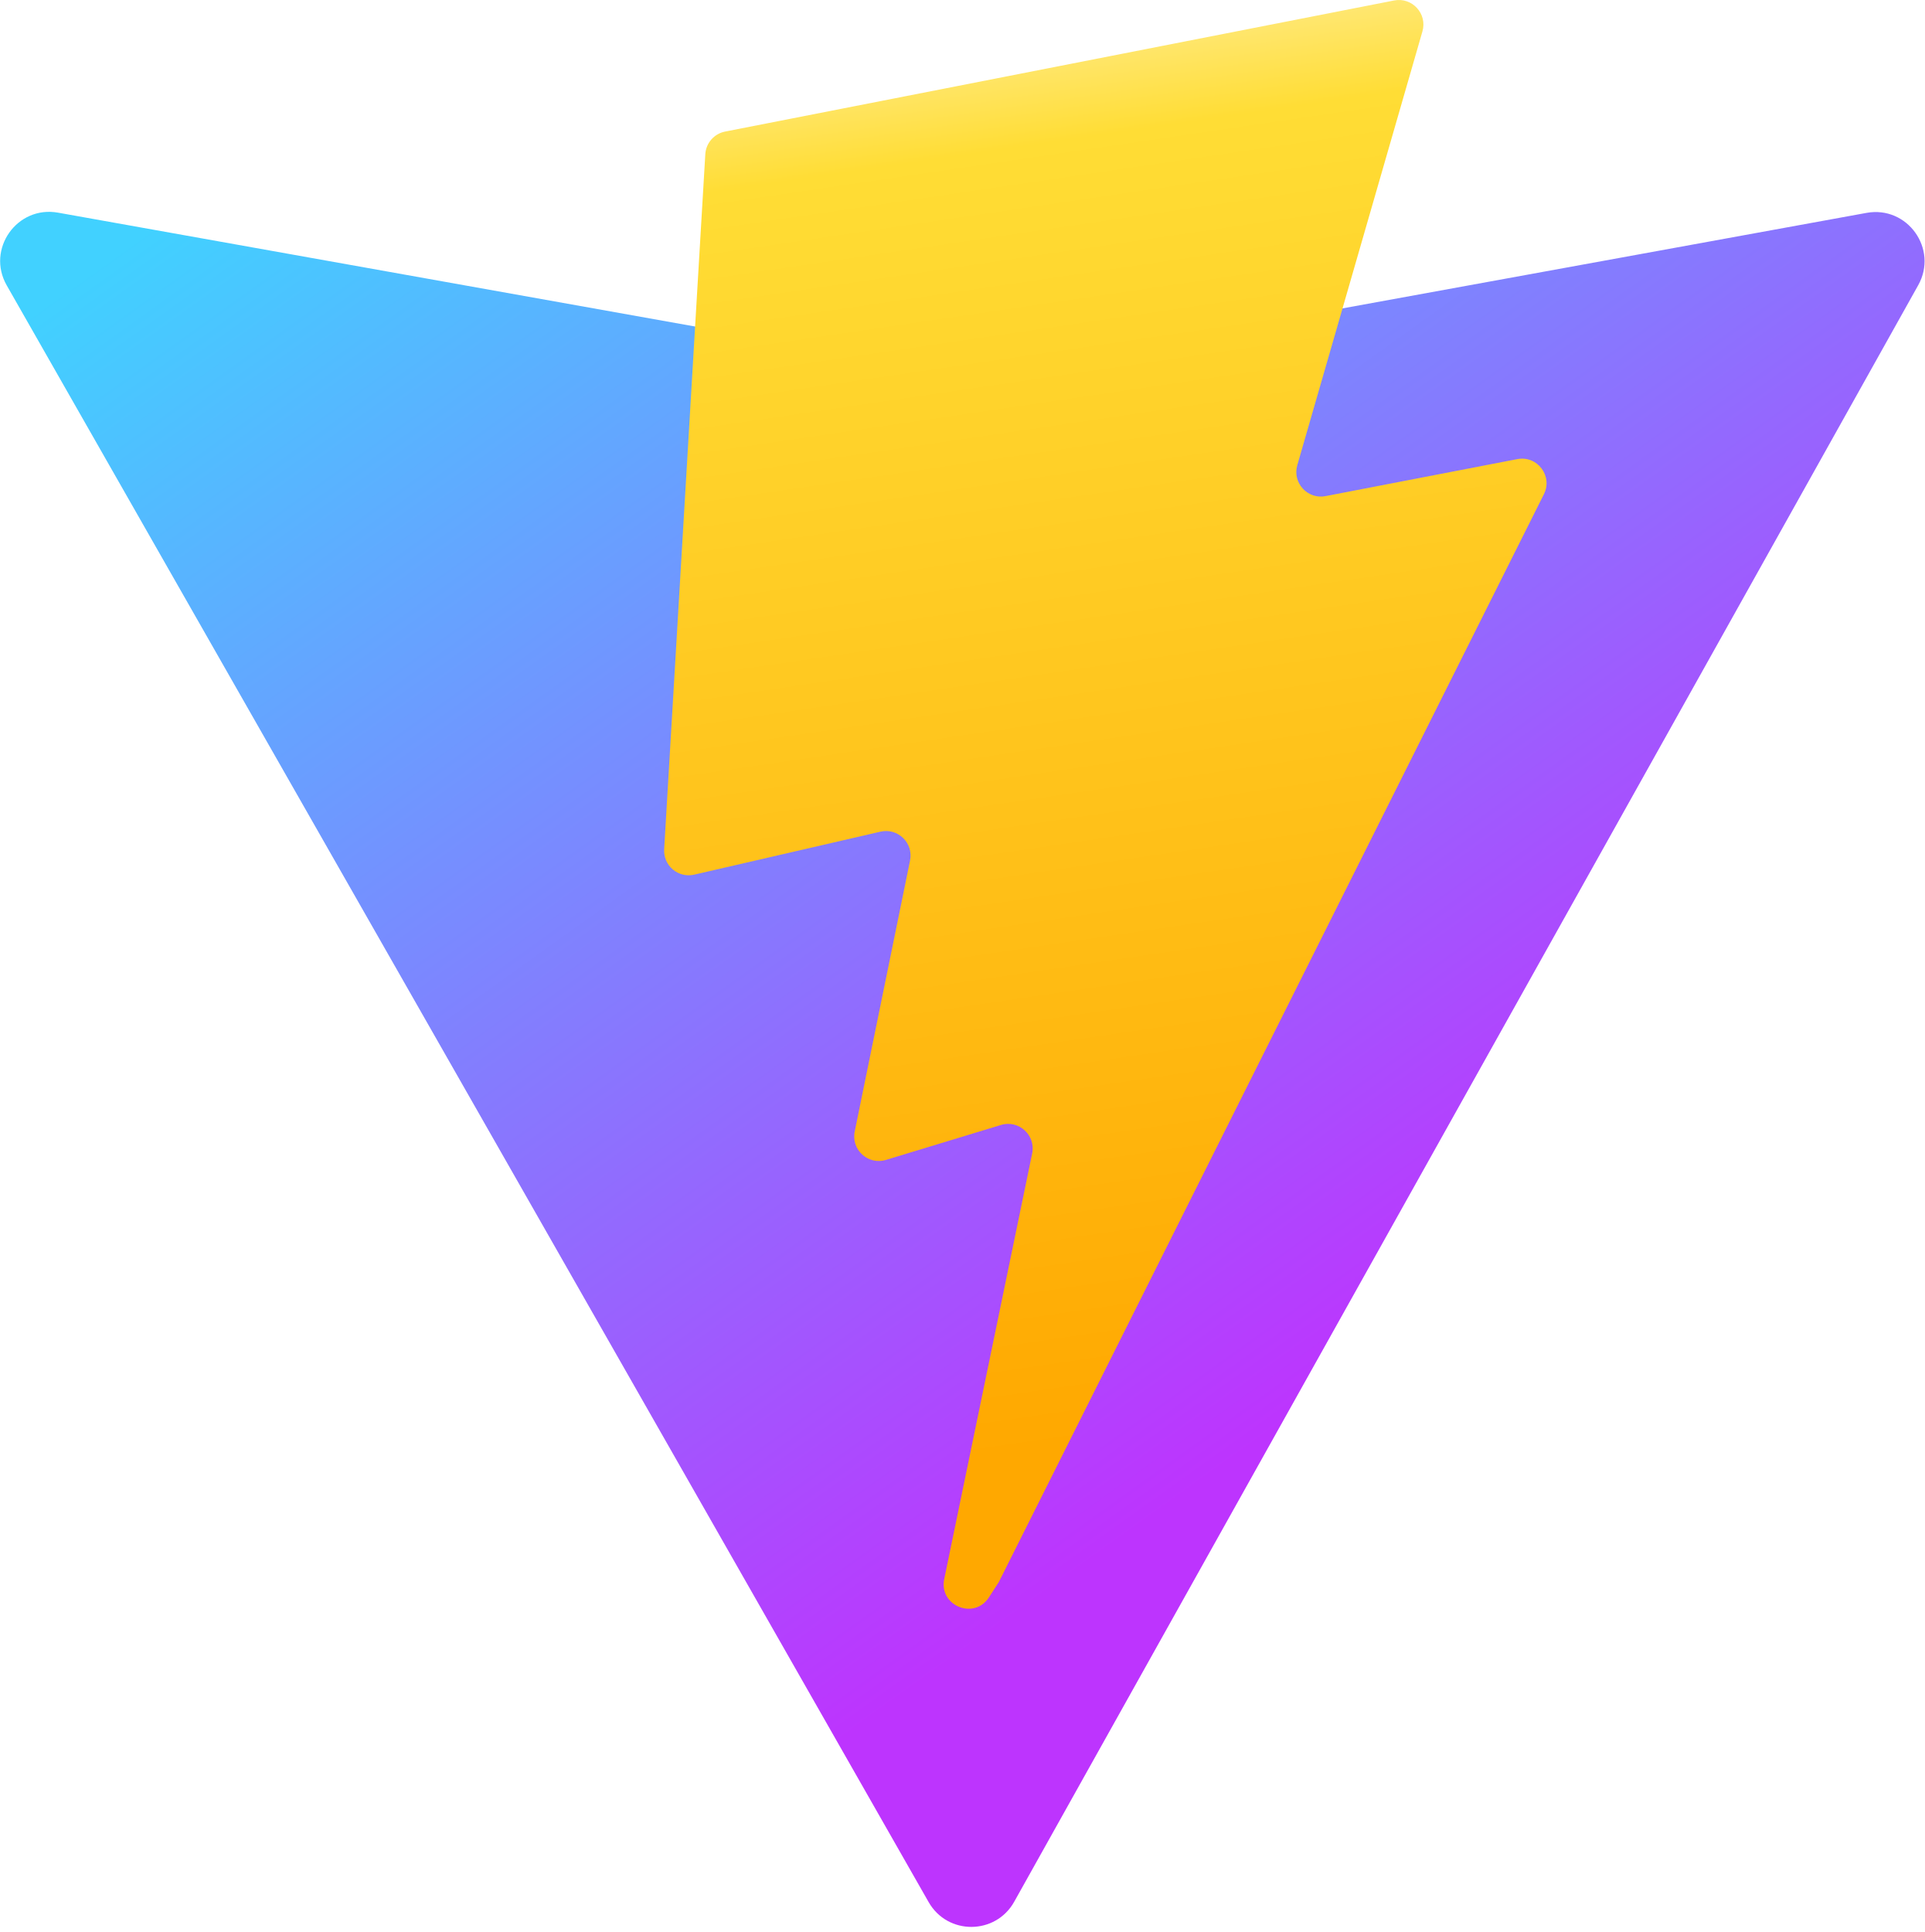
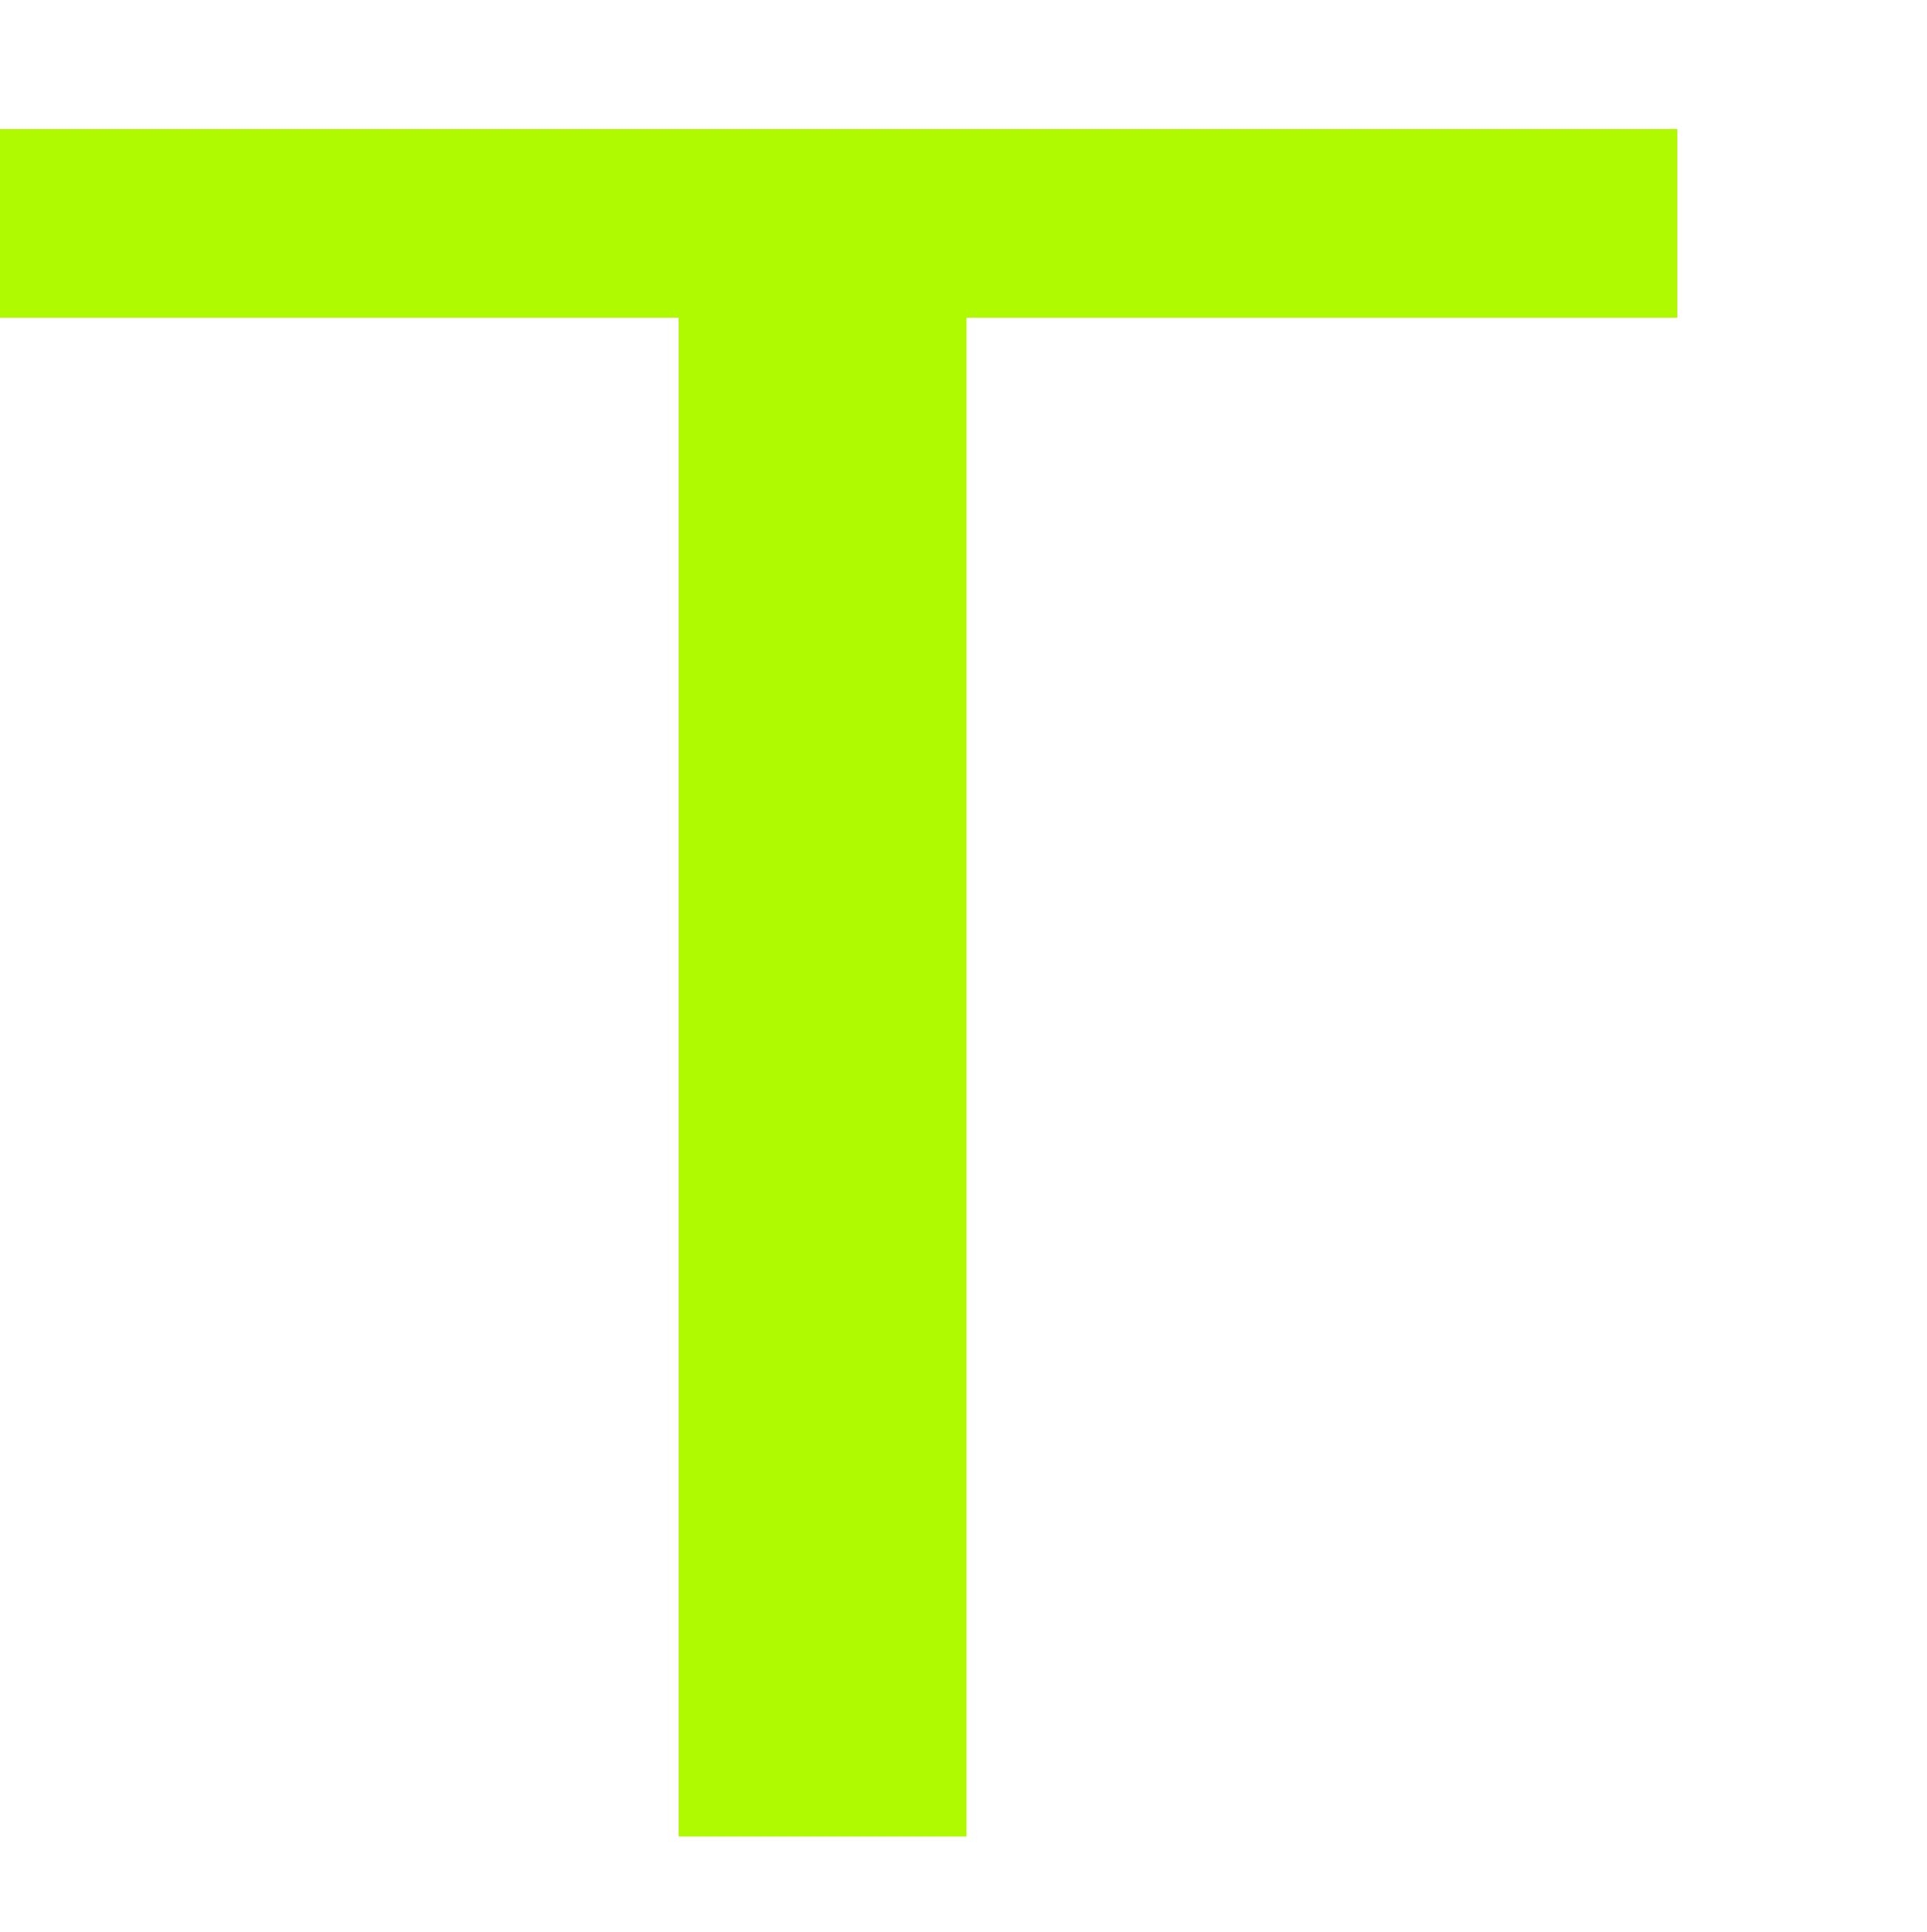
- <svg xmlns="http://www.w3.org/2000/svg" aria-hidden="true" role="img" class="iconify iconify--logos" width="31.88" height="32" preserveAspectRatio="xMidYMid meet" viewBox="0 0 256 257">
-   <defs>
-     <linearGradient id="IconifyId1813088fe1fbc01fb466" x1="-.828%" x2="57.636%" y1="7.652%" y2="78.411%">
-       <stop offset="0%" stop-color="#41D1FF" />
-       <stop offset="100%" stop-color="#BD34FE" />
-     </linearGradient>
-     <linearGradient id="IconifyId1813088fe1fbc01fb467" x1="43.376%" x2="50.316%" y1="2.242%" y2="89.03%">
-       <stop offset="0%" stop-color="#FFEA83" />
-       <stop offset="8.333%" stop-color="#FFDD35" />
-       <stop offset="100%" stop-color="#FFA800" />
-     </linearGradient>
-   </defs>
-   <path fill="url(#IconifyId1813088fe1fbc01fb466)" d="M255.153 37.938L134.897 252.976c-2.483 4.44-8.862 4.466-11.382.048L.875 37.958c-2.746-4.814 1.371-10.646 6.827-9.67l120.385 21.517a6.537 6.537 0 0 0 2.322-.004l117.867-21.483c5.438-.991 9.574 4.796 6.877 9.62Z" />
-   <path fill="url(#IconifyId1813088fe1fbc01fb467)" d="M185.432.063L96.44 17.501a3.268 3.268 0 0 0-2.634 3.014l-5.474 92.456a3.268 3.268 0 0 0 3.997 3.378l24.777-5.718c2.318-.535 4.413 1.507 3.936 3.838l-7.361 36.047c-.495 2.426 1.782 4.5 4.151 3.78l15.304-4.649c2.372-.72 4.652 1.36 4.15 3.788l-11.698 56.621c-.732 3.542 3.979 5.473 5.943 2.437l1.313-2.028l72.516-144.72c1.215-2.423-.88-5.186-3.54-4.672l-25.505 4.922c-2.396.462-4.435-1.77-3.759-4.114l16.646-57.705c.677-2.35-1.37-4.583-3.769-4.113Z" />
+ <svg xmlns="http://www.w3.org/2000/svg" version="1.1" id="Layer_1" x="0px" y="0px" viewBox="0 0 31.9 32" style="enable-background:new 0 0 31.9 32;" xml:space="preserve">
+   <style type="text/css">
+ 	.st0{fill:#AFF901;}
+ 	.st1{font-family:'Agbalumo-Regular';}
+ 	.st2{font-size:39.608px;}
+ </style>
+   <text transform="matrix(1.338 0 0 1 -1.1171 30.4187)" class="st0 st1 st2">T</text>
</svg>
